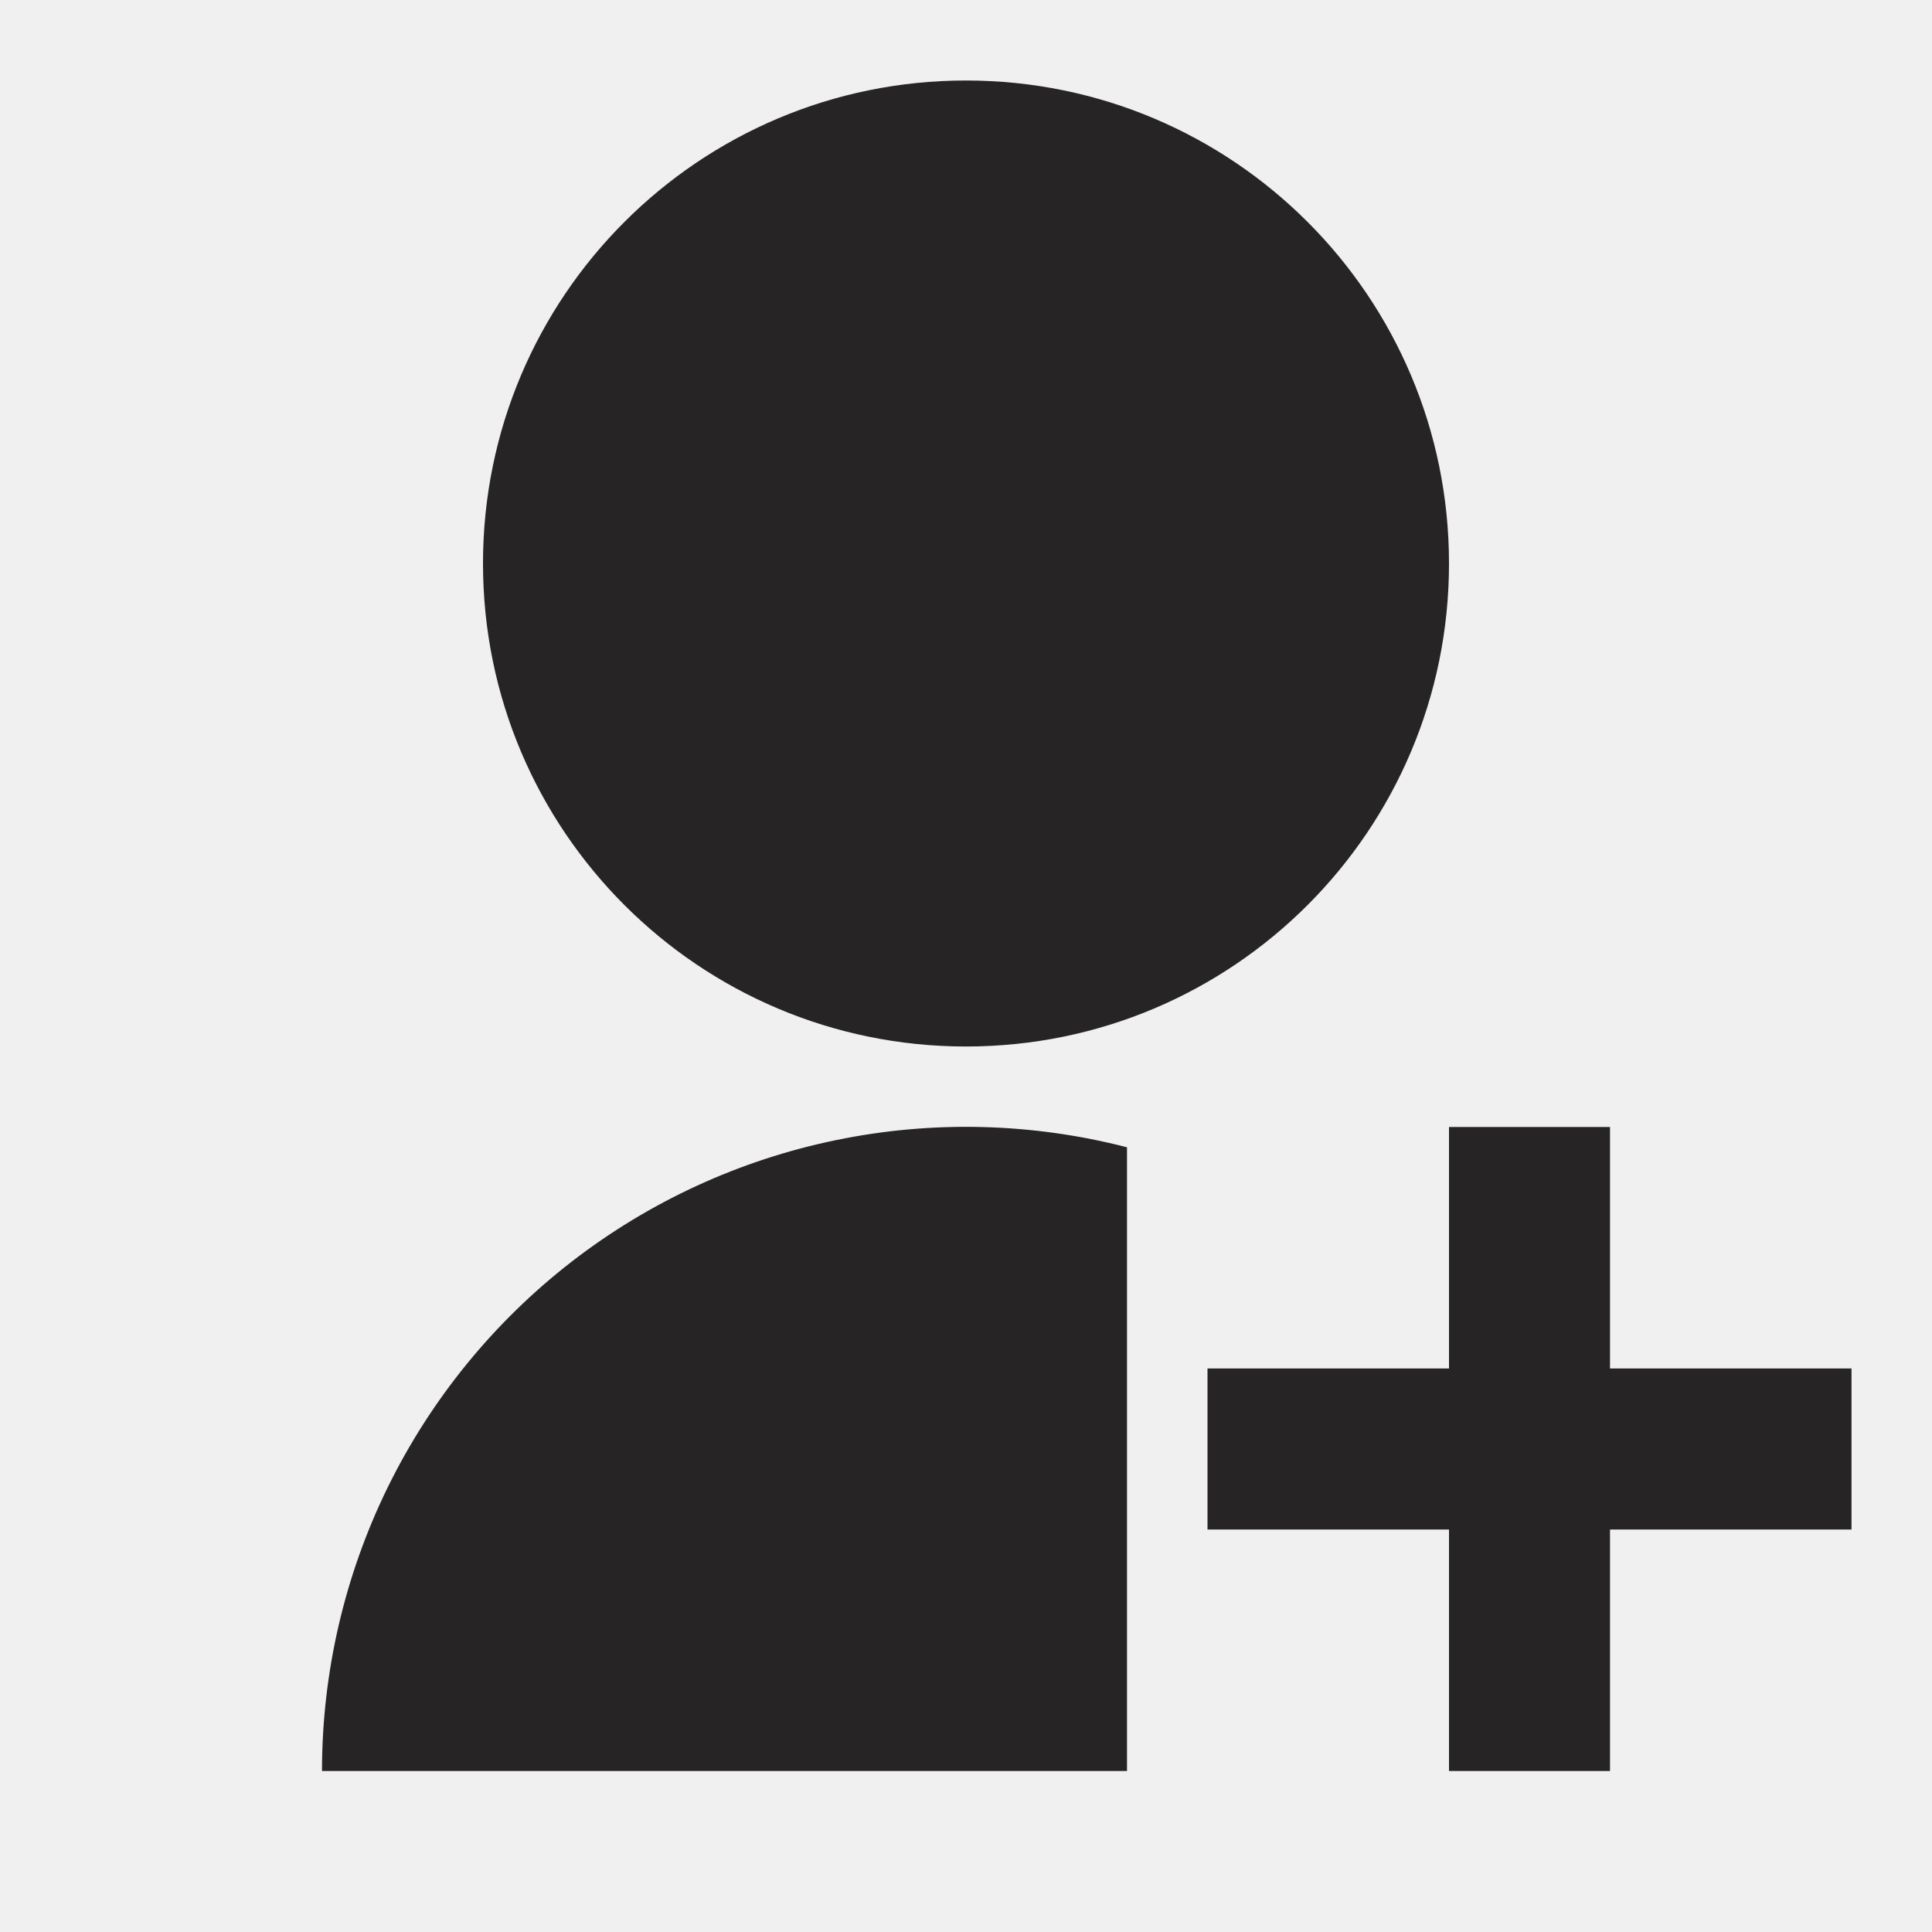
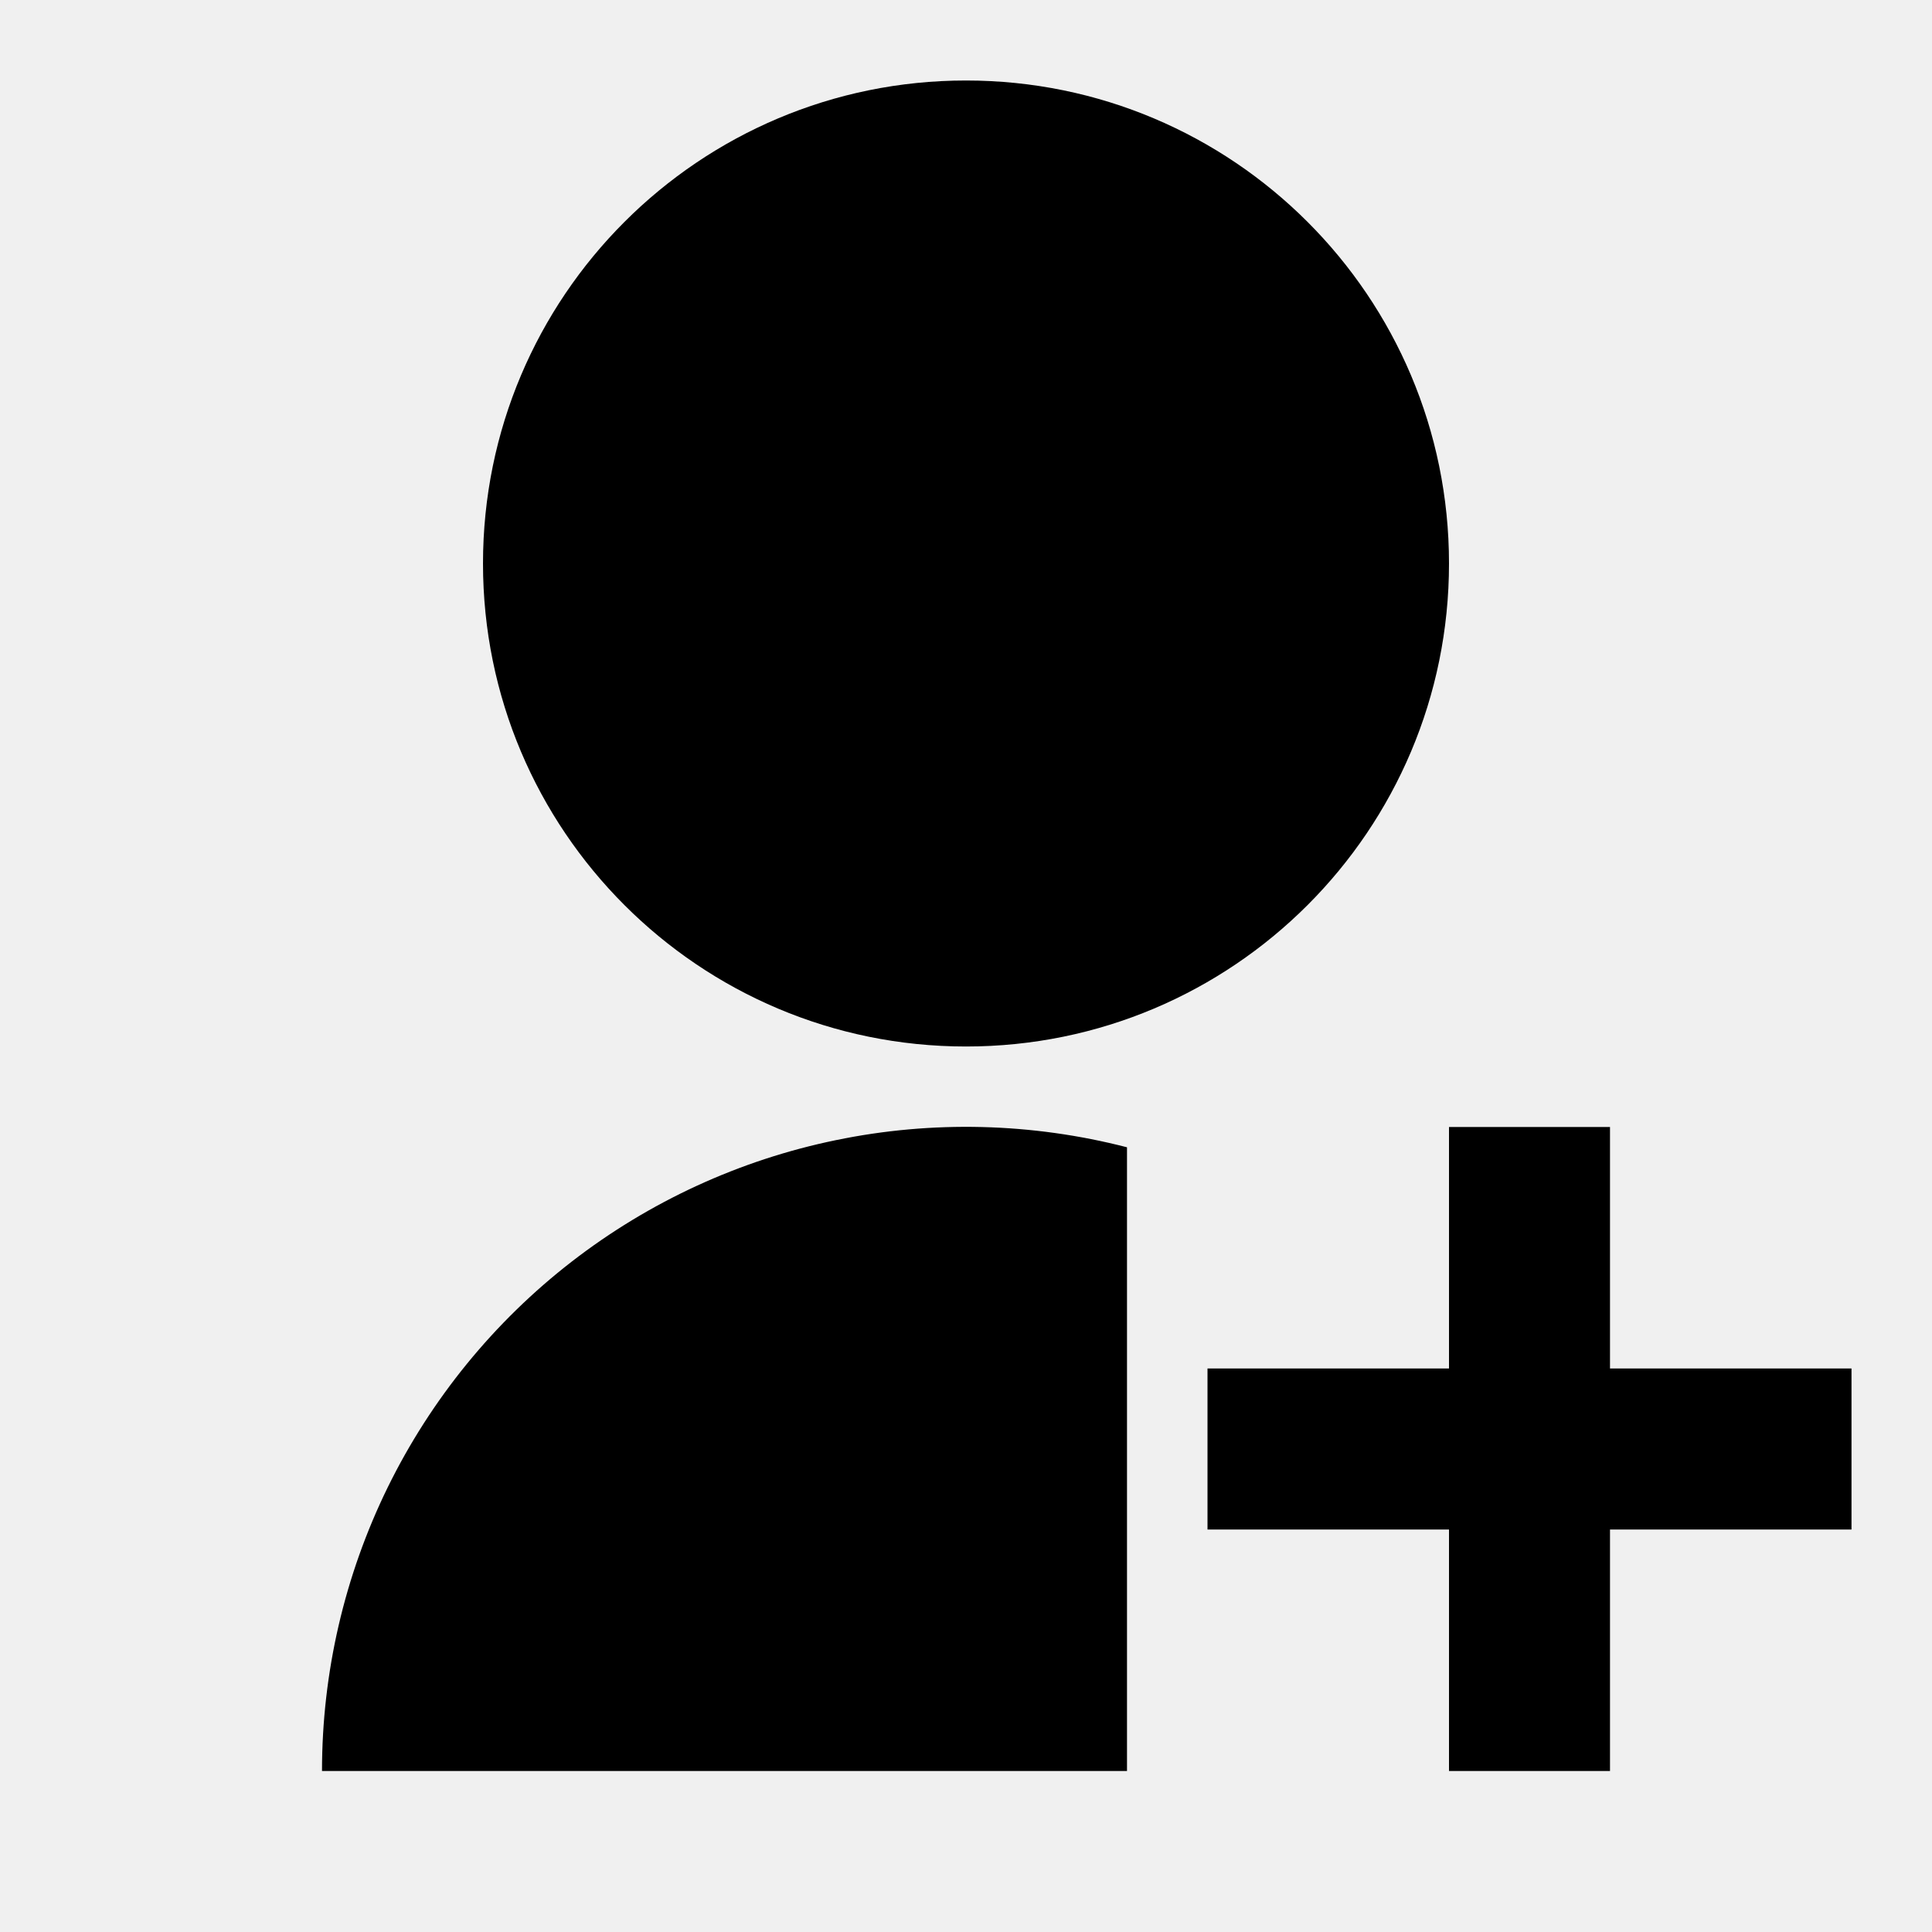
<svg xmlns="http://www.w3.org/2000/svg" width="24" height="24" viewBox="0 0 24 24" fill="none">
  <g clip-path="url(#clip0_534_26781)">
-     <path d="M14 14.252V22H4C4 20.779 4.279 19.574 4.816 18.477C5.354 17.381 6.135 16.422 7.1 15.674C8.066 14.926 9.189 14.409 10.385 14.163C11.581 13.916 12.818 13.947 14 14.252ZM12 13C8.685 13 6 10.315 6 7C6 3.685 8.685 1 12 1C15.315 1 18 3.685 18 7C18 10.315 15.315 13 12 13ZM18 17V14H20V17H23V19H20V22H18V19H15V17H18Z" fill="#262424" />
+     <path d="M14 14.252V22H4C4 20.779 4.279 19.574 4.816 18.477C5.354 17.381 6.135 16.422 7.1 15.674C8.066 14.926 9.189 14.409 10.385 14.163C11.581 13.916 12.818 13.947 14 14.252ZM12 13C8.685 13 6 10.315 6 7C6 3.685 8.685 1 12 1C15.315 1 18 3.685 18 7C18 10.315 15.315 13 12 13ZM18 17V14H20V17H23V19H20V22H18V19H15V17H18Z" fill="currentColor" />
  </g>
  <defs>
    <clipPath id="clip0_534_26781">
      <rect width="24" height="24" fill="white" />
    </clipPath>
  </defs>
</svg>
